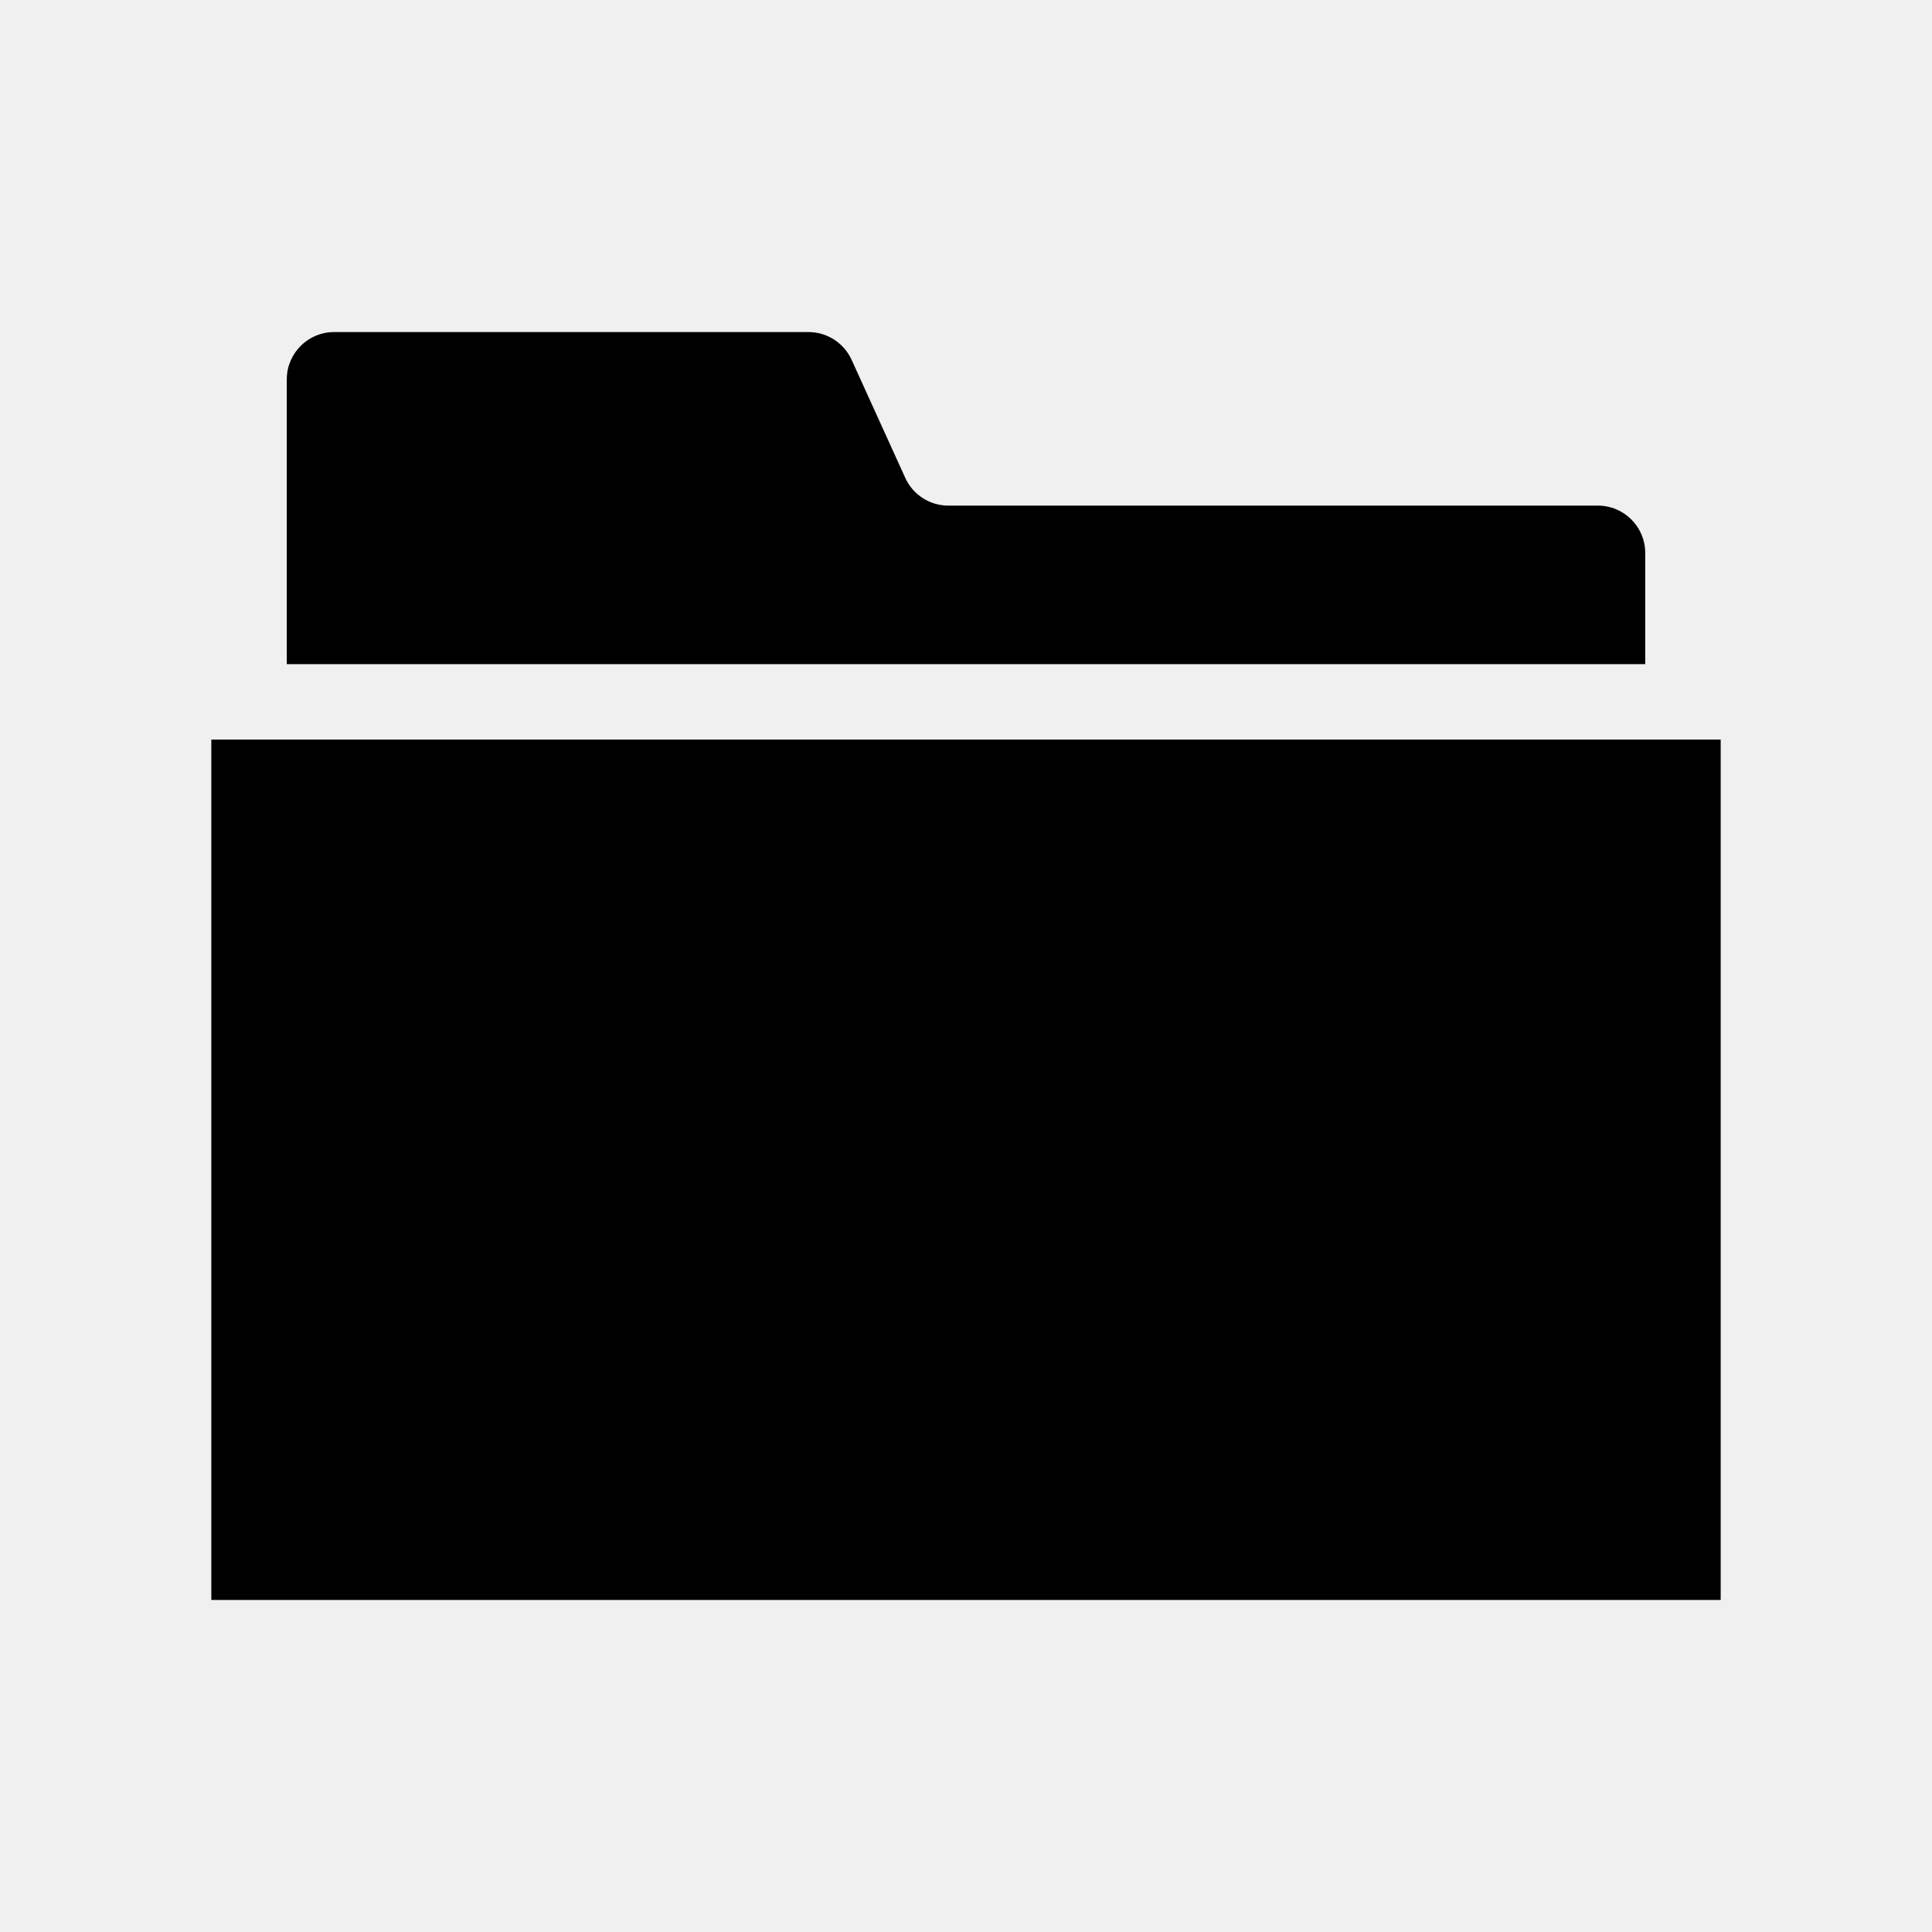
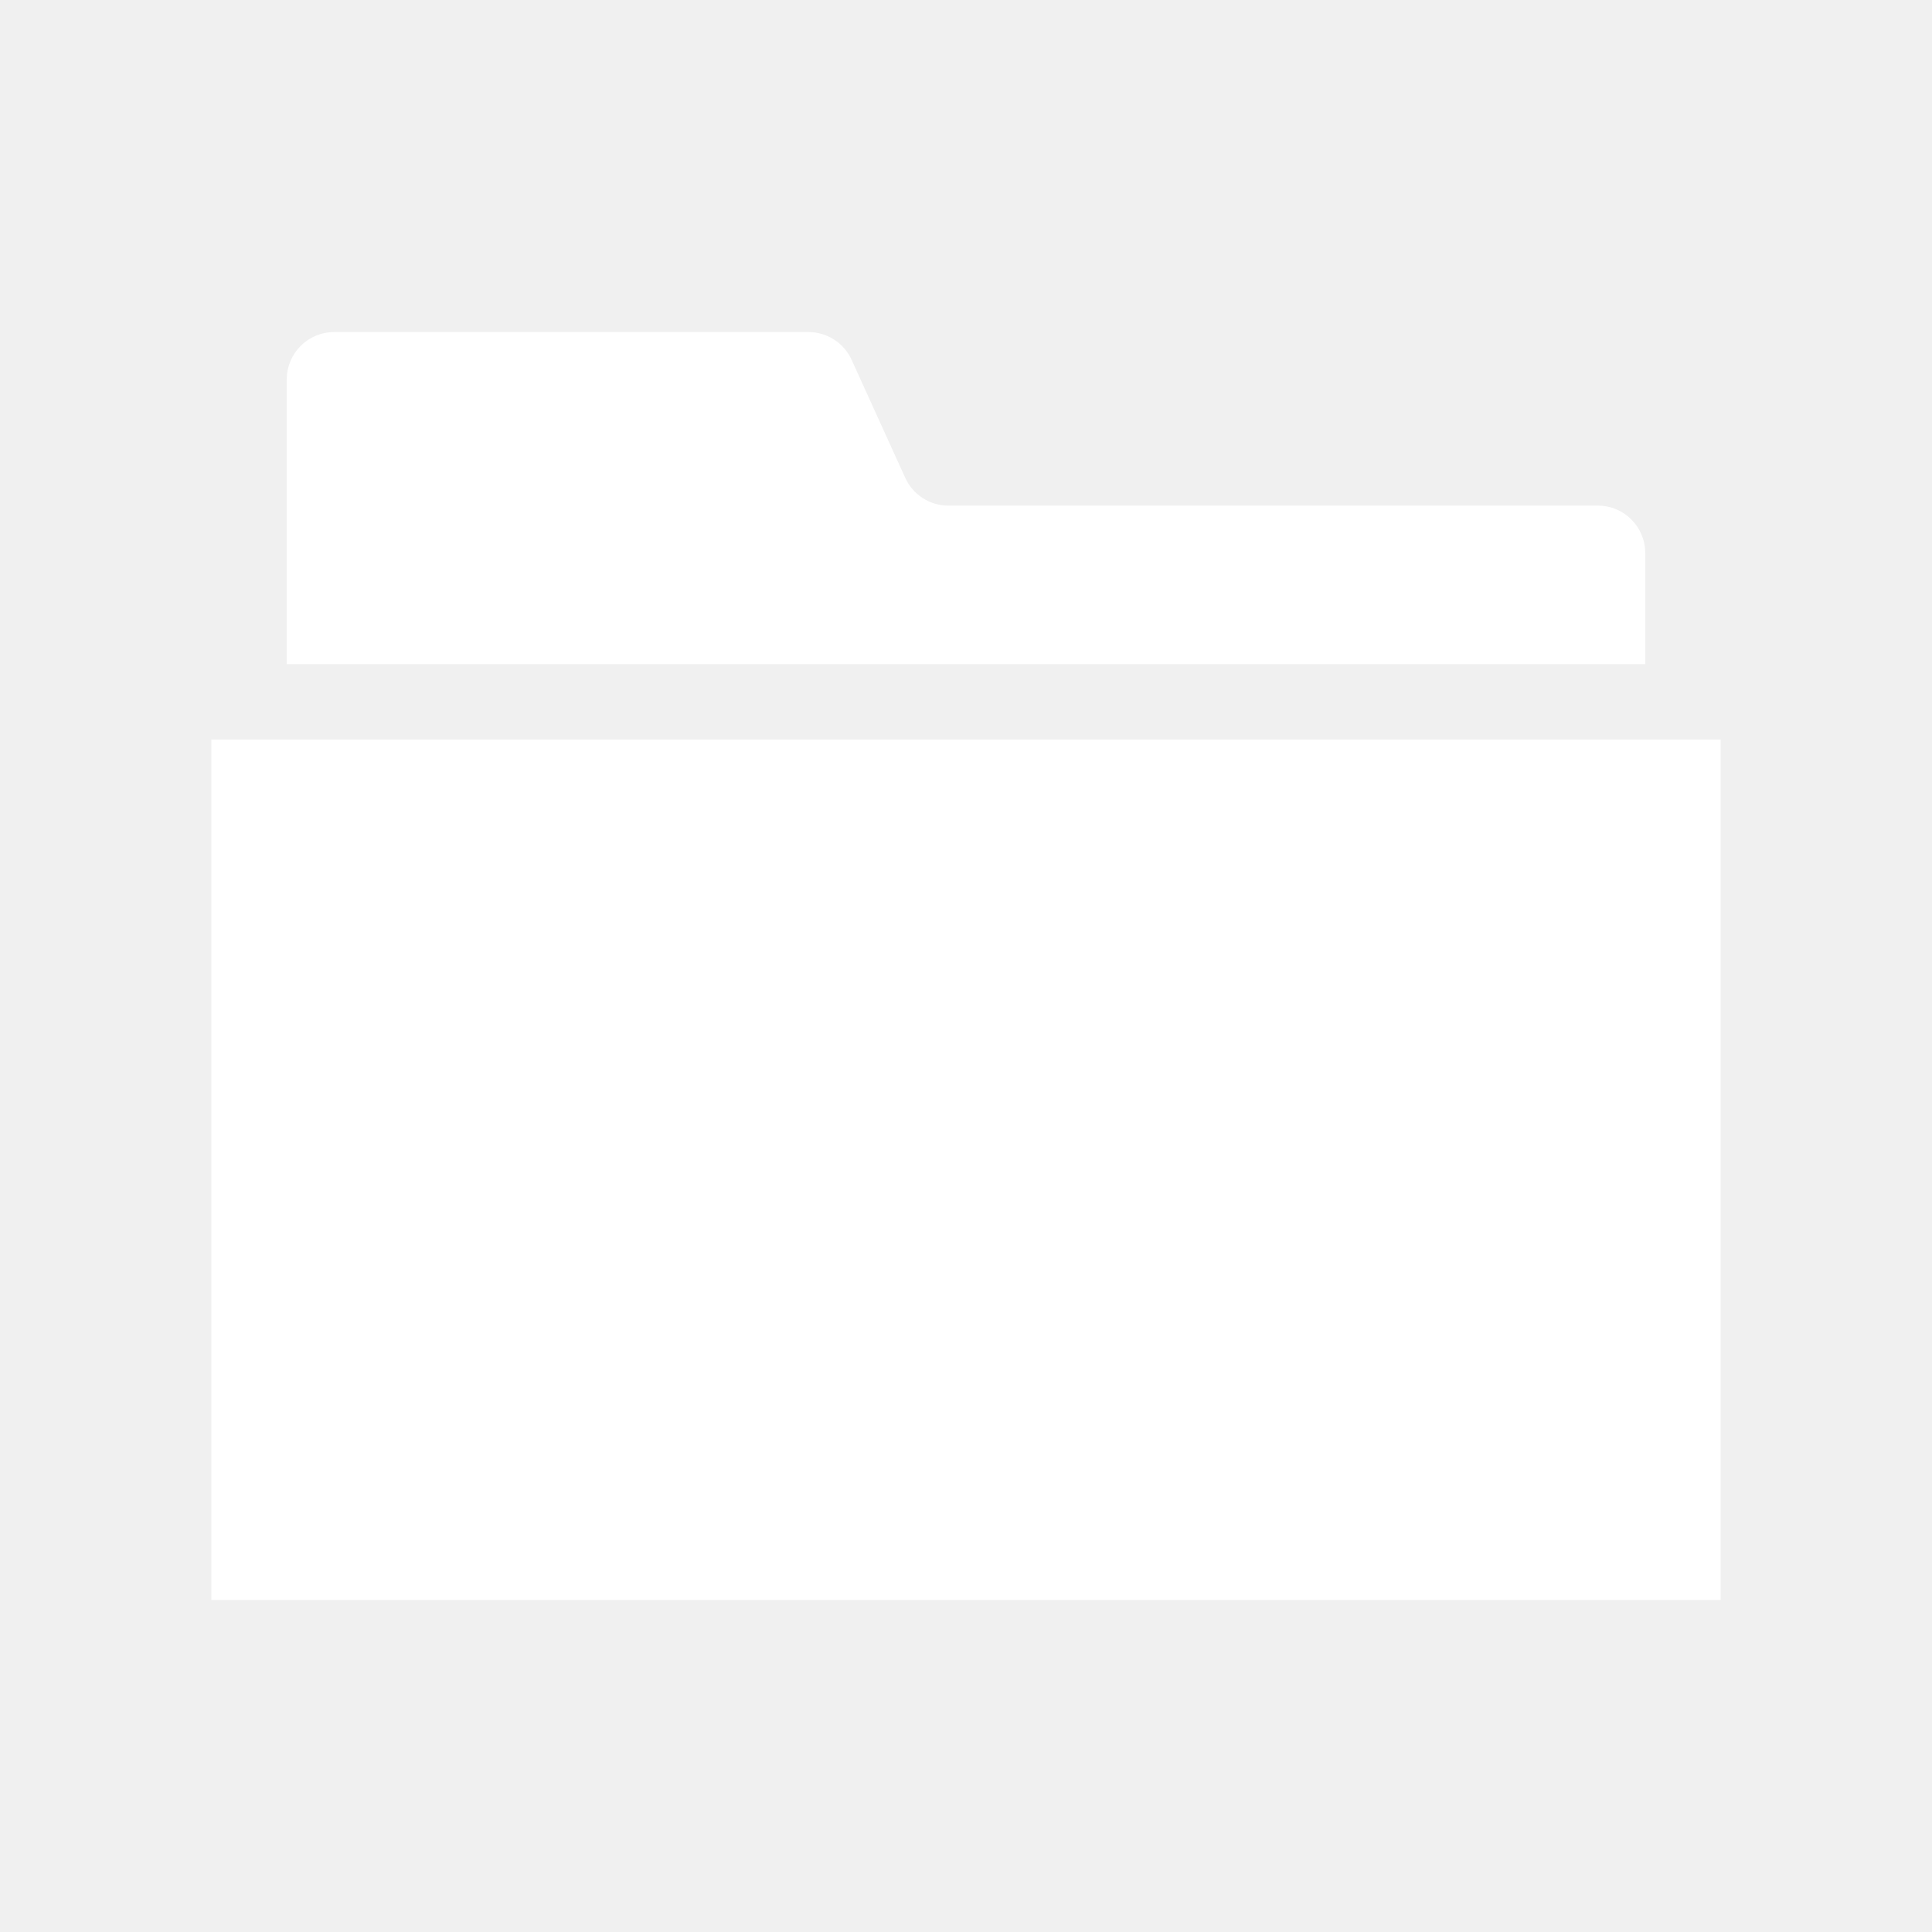
- <svg xmlns="http://www.w3.org/2000/svg" version="1.1" id="Layer_1" x="0px" y="0px" width="20px" height="20px" viewBox="0 0 512 512" enable-background="new 0 0 512 512" xml:space="preserve">
+ <svg xmlns="http://www.w3.org/2000/svg" version="1.1" id="Layer_1" x="0px" y="0px" width="20px" height="20px" viewBox="0 0 512 512" enable-background="new 0 0 512 512" xml:space="preserve" fill="#ffffff">
  <path d="M239.905 126.64l-14.221-31.287A12.544 12.544 0 00214.264 88H88.544C81.616 88 76 93.616 76 100.543V176h360v-29.464c0-6.927-5.616-12.543-12.544-12.543H251.324a12.544 12.544 0 01-11.419-7.353zM56 196h400v228H56z" />
</svg>
